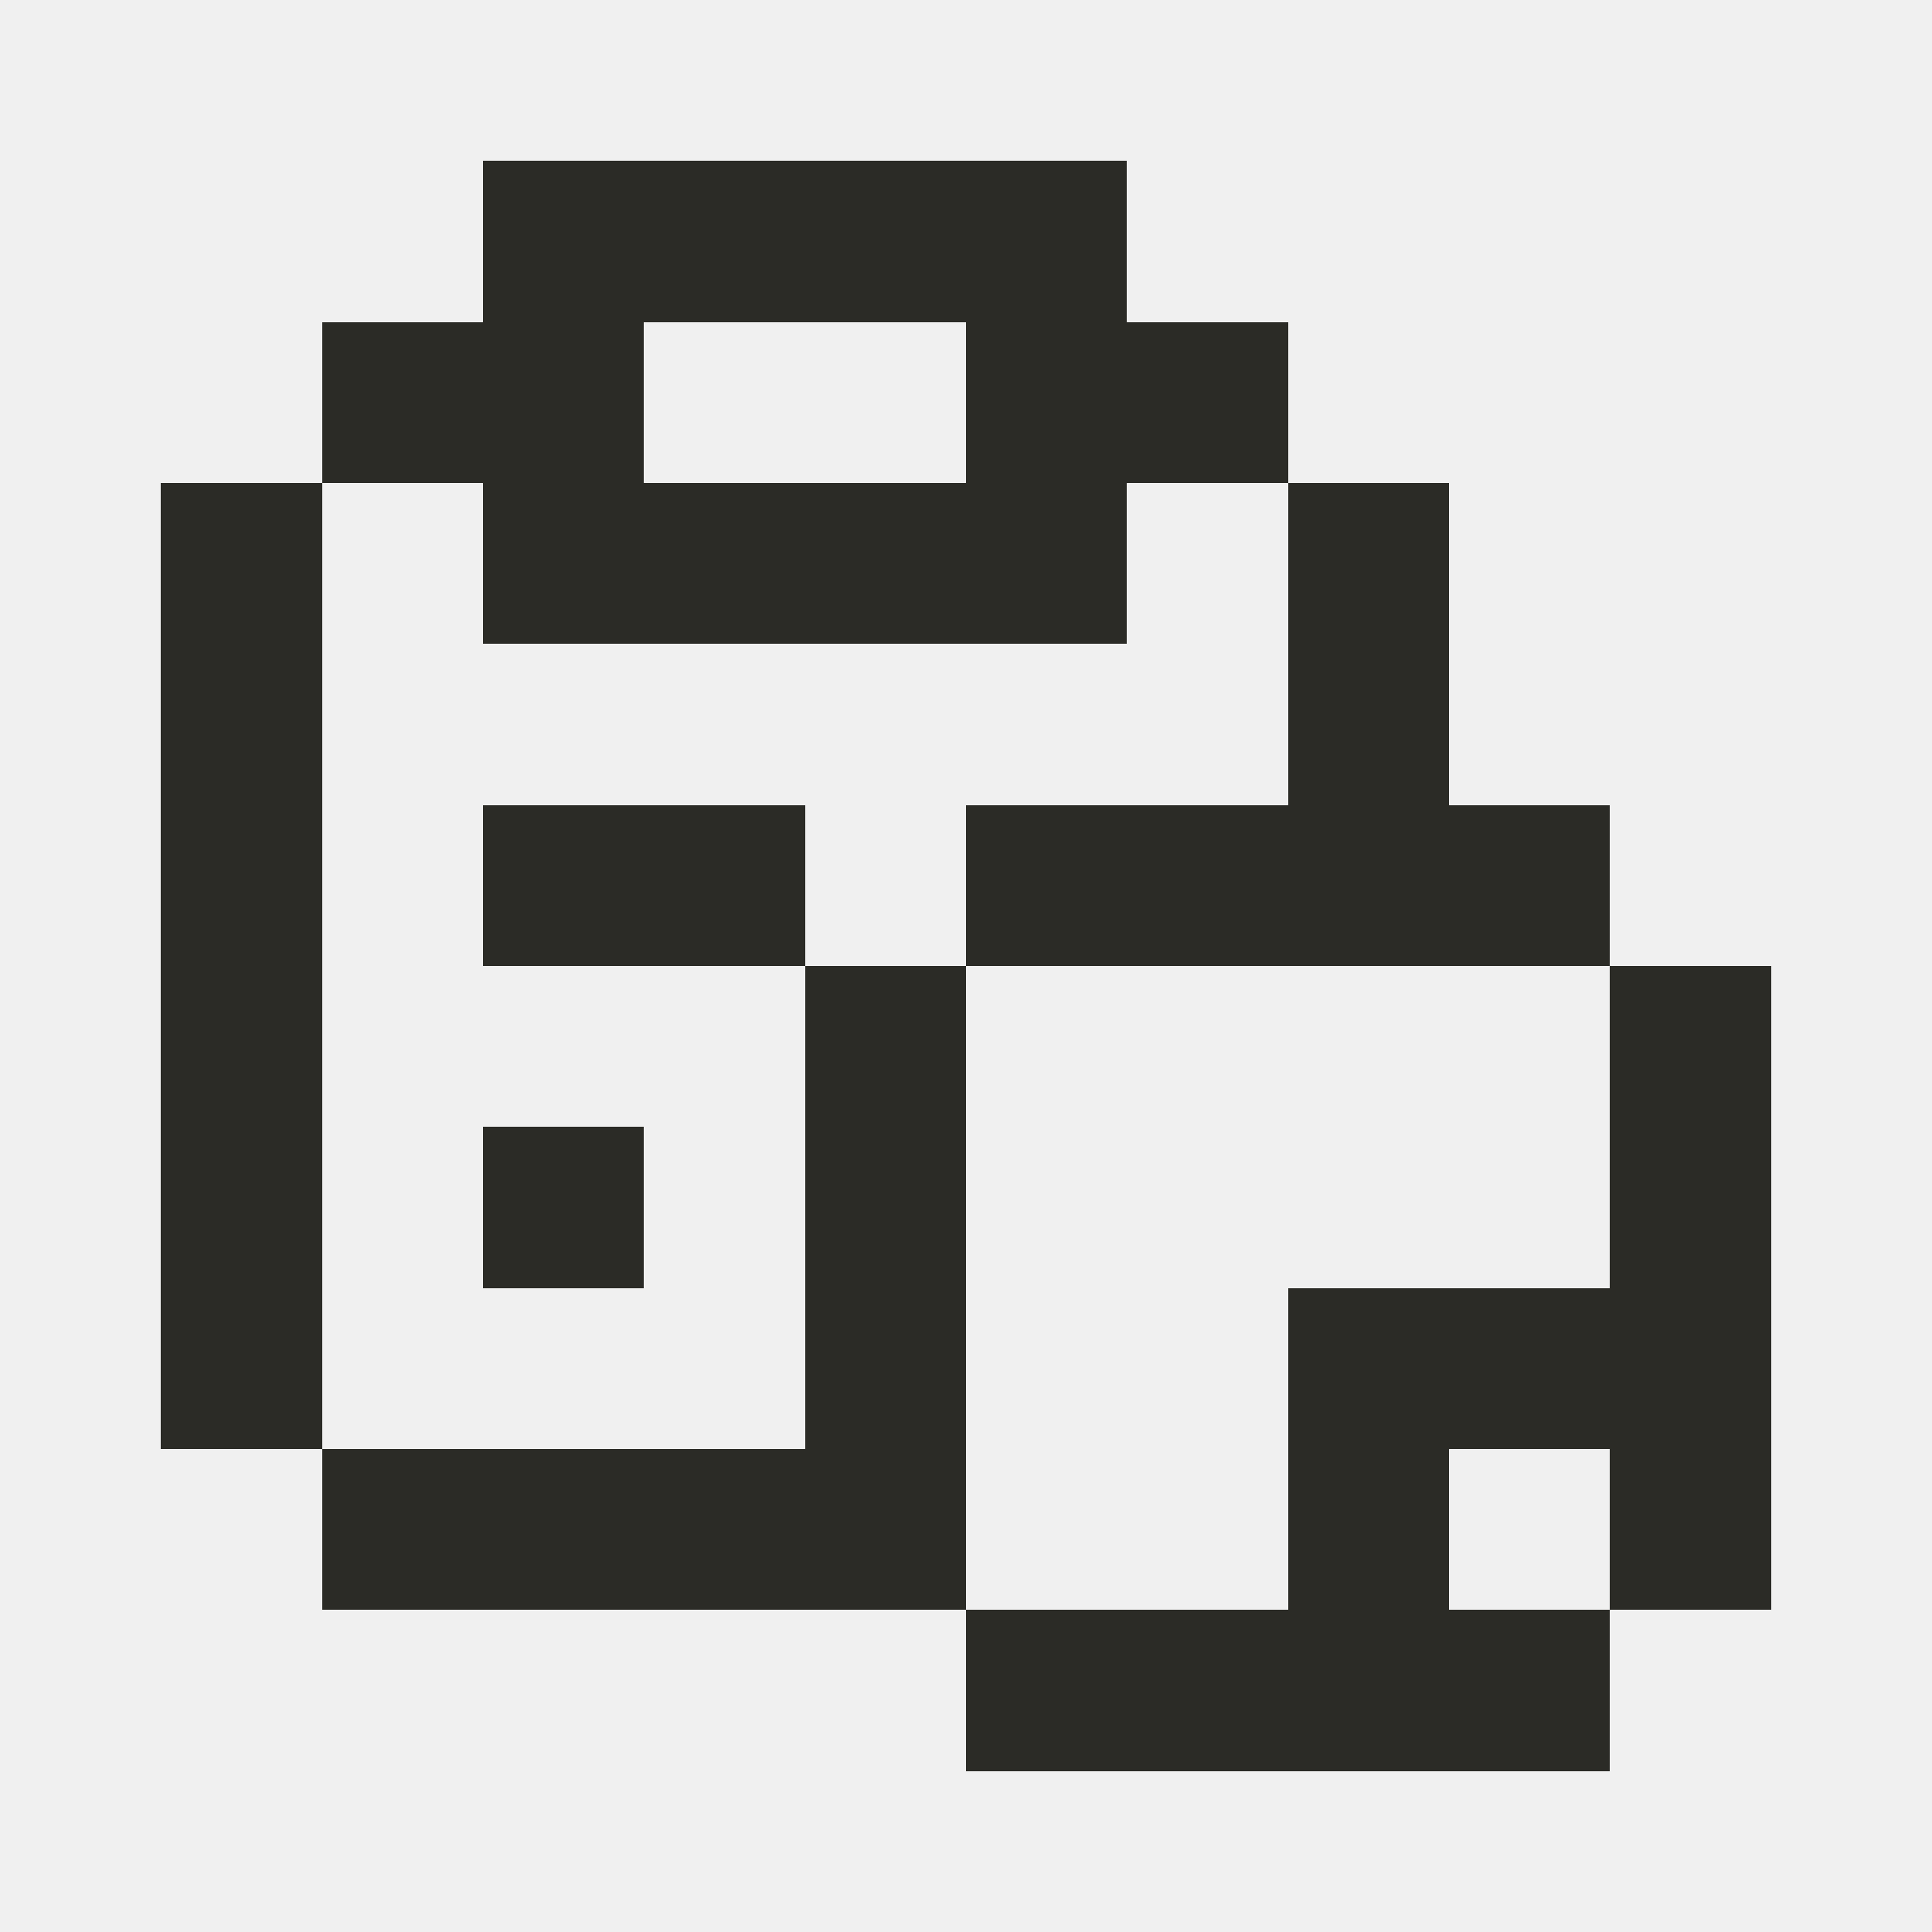
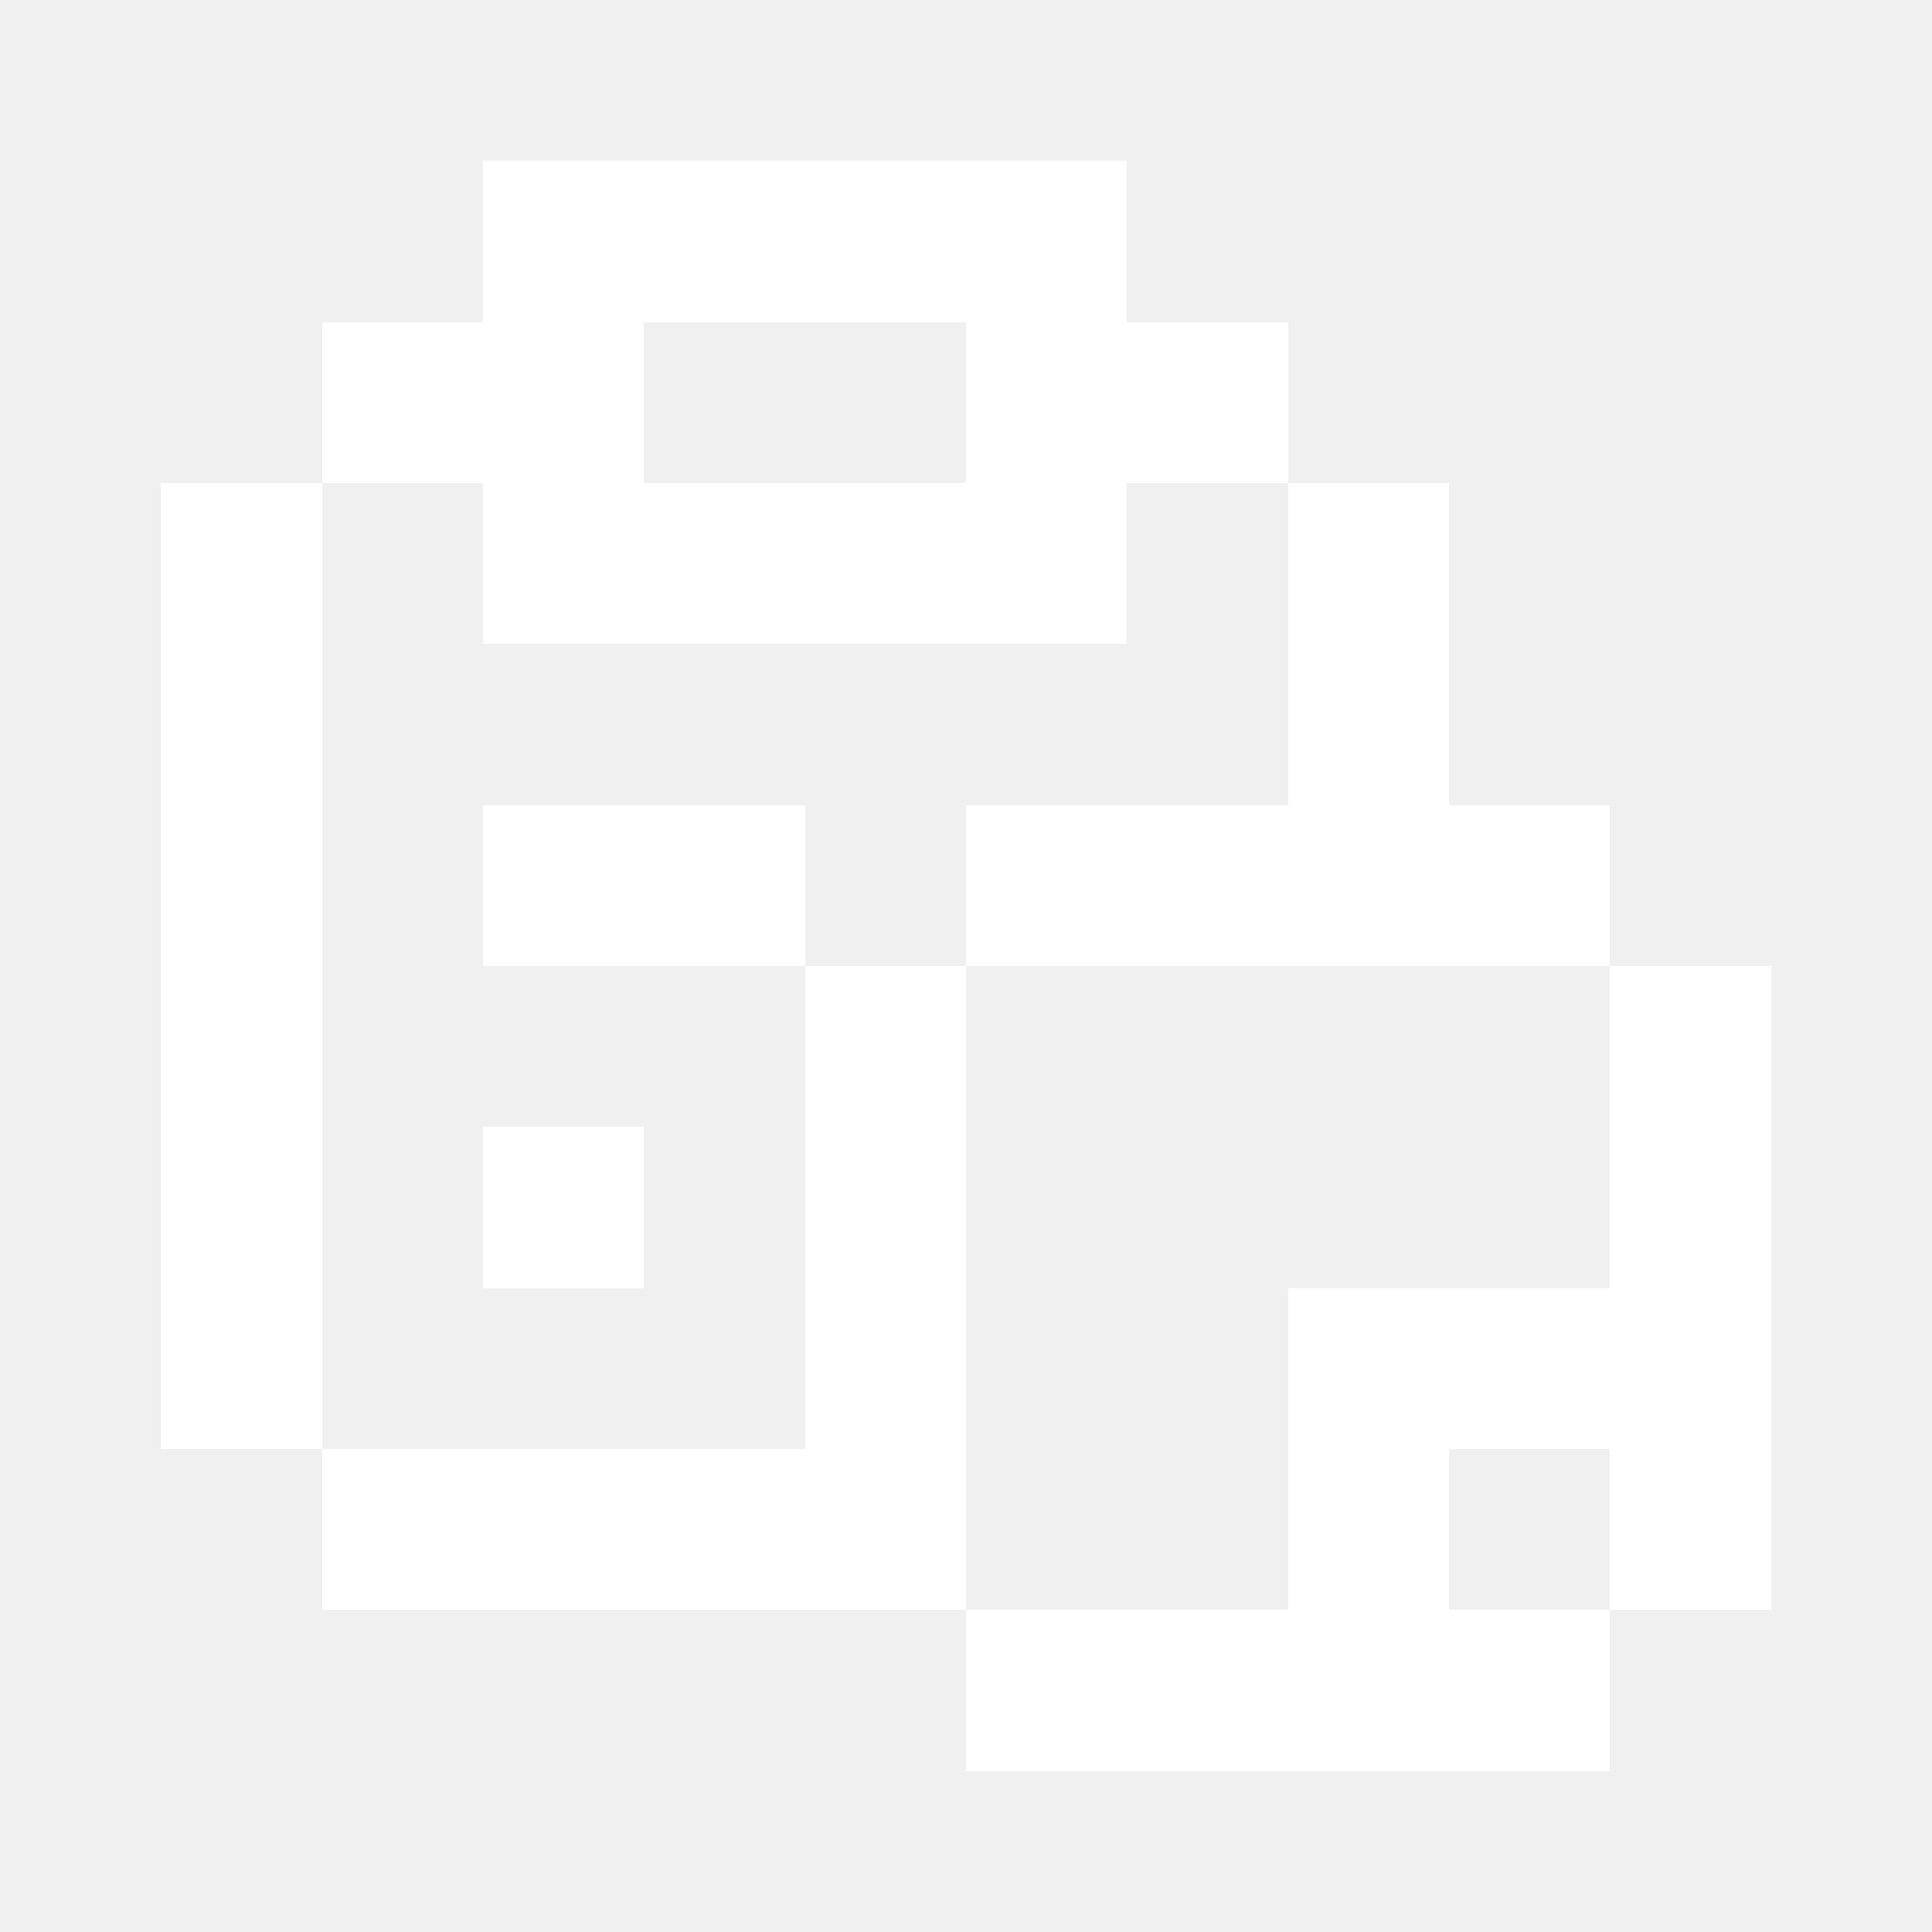
- <svg xmlns="http://www.w3.org/2000/svg" width="24" height="24" viewBox="0 0 24 24" fill="#2b2b26" shape-rendering="crispEdges">
+ <svg xmlns="http://www.w3.org/2000/svg" width="24" height="24" viewBox="0 0 24 24" fill="#ffffff" shape-rendering="crispEdges">
  <path d="M20 12h2v8h-2zm-8-2h8v2h-8zm0 10h8v2h-8zm-2-8h2v8h-2zM6 2h8v2H6zm0 4h8v2H6zm0-2h2v2H6zm6 0h2v2h-2zm2 0h2v2h-2zM16 6h2v5h-2zM4 4h2v2H4zM2 6h2v12H2zm2 12h6v2H4zm2-8h4v2H6zm0 4h2v2H6zm11 2h5v2h-5zM16 16h2v6h-2z" />
</svg>
